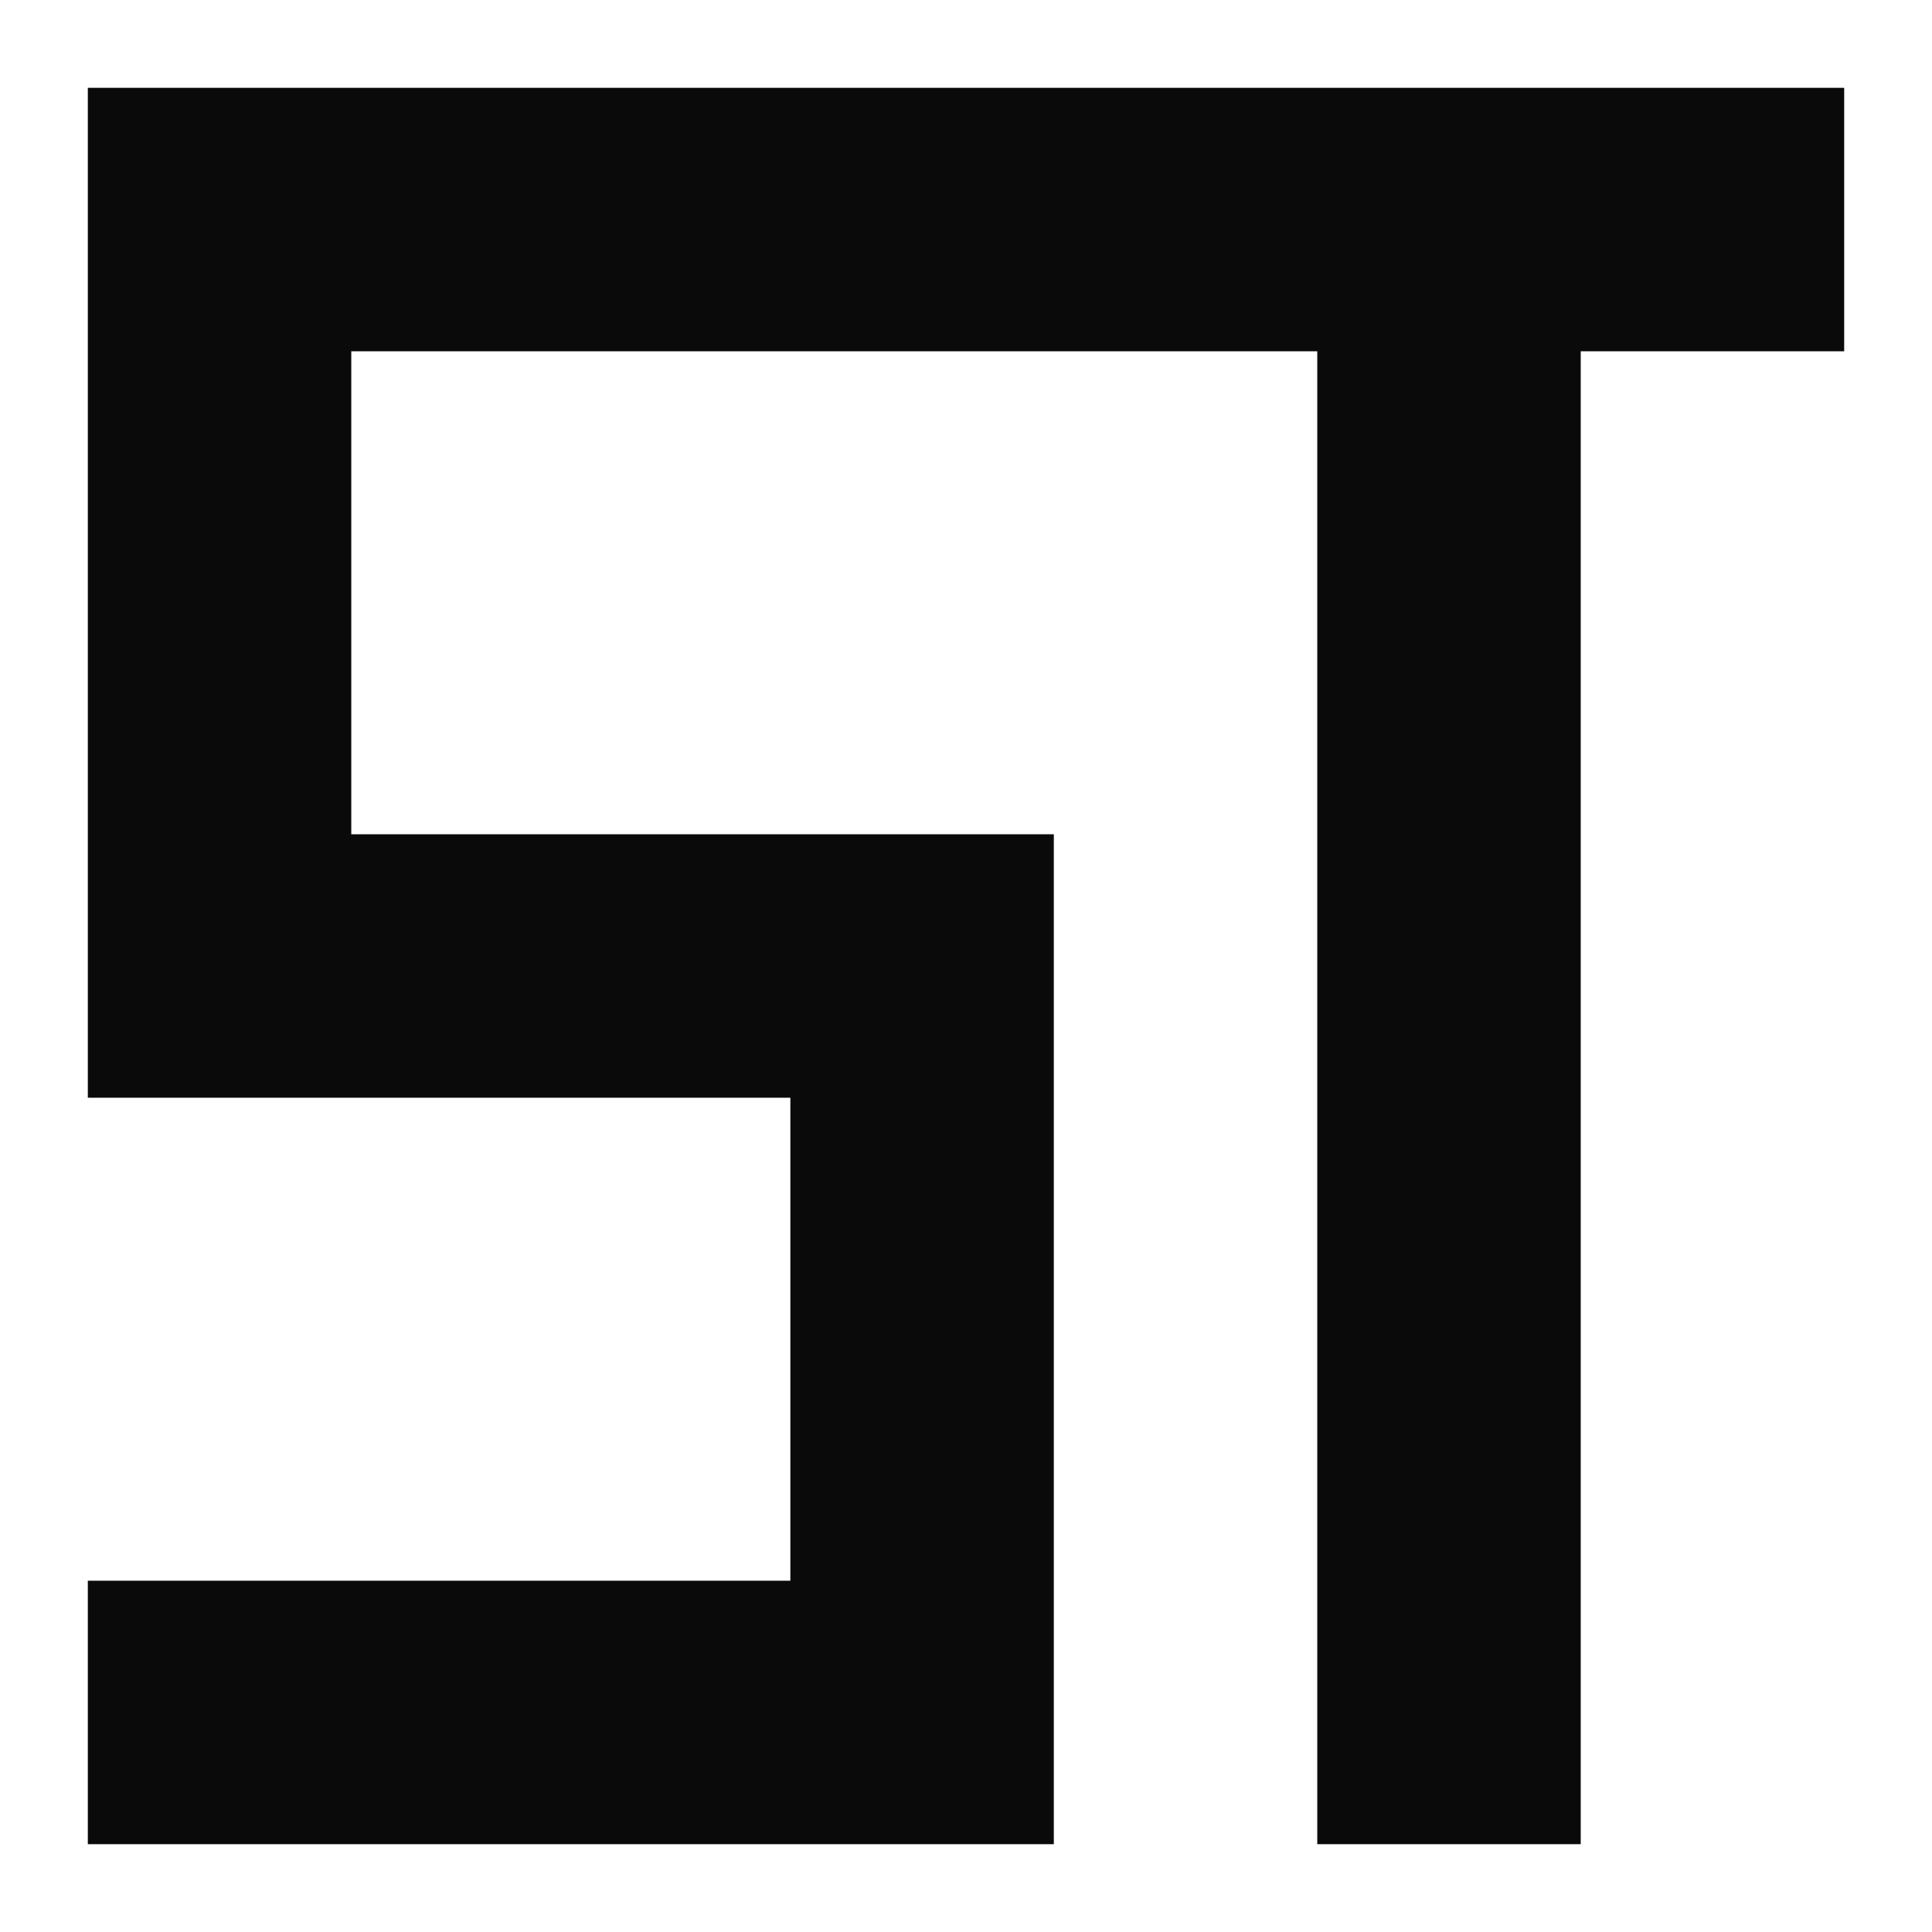
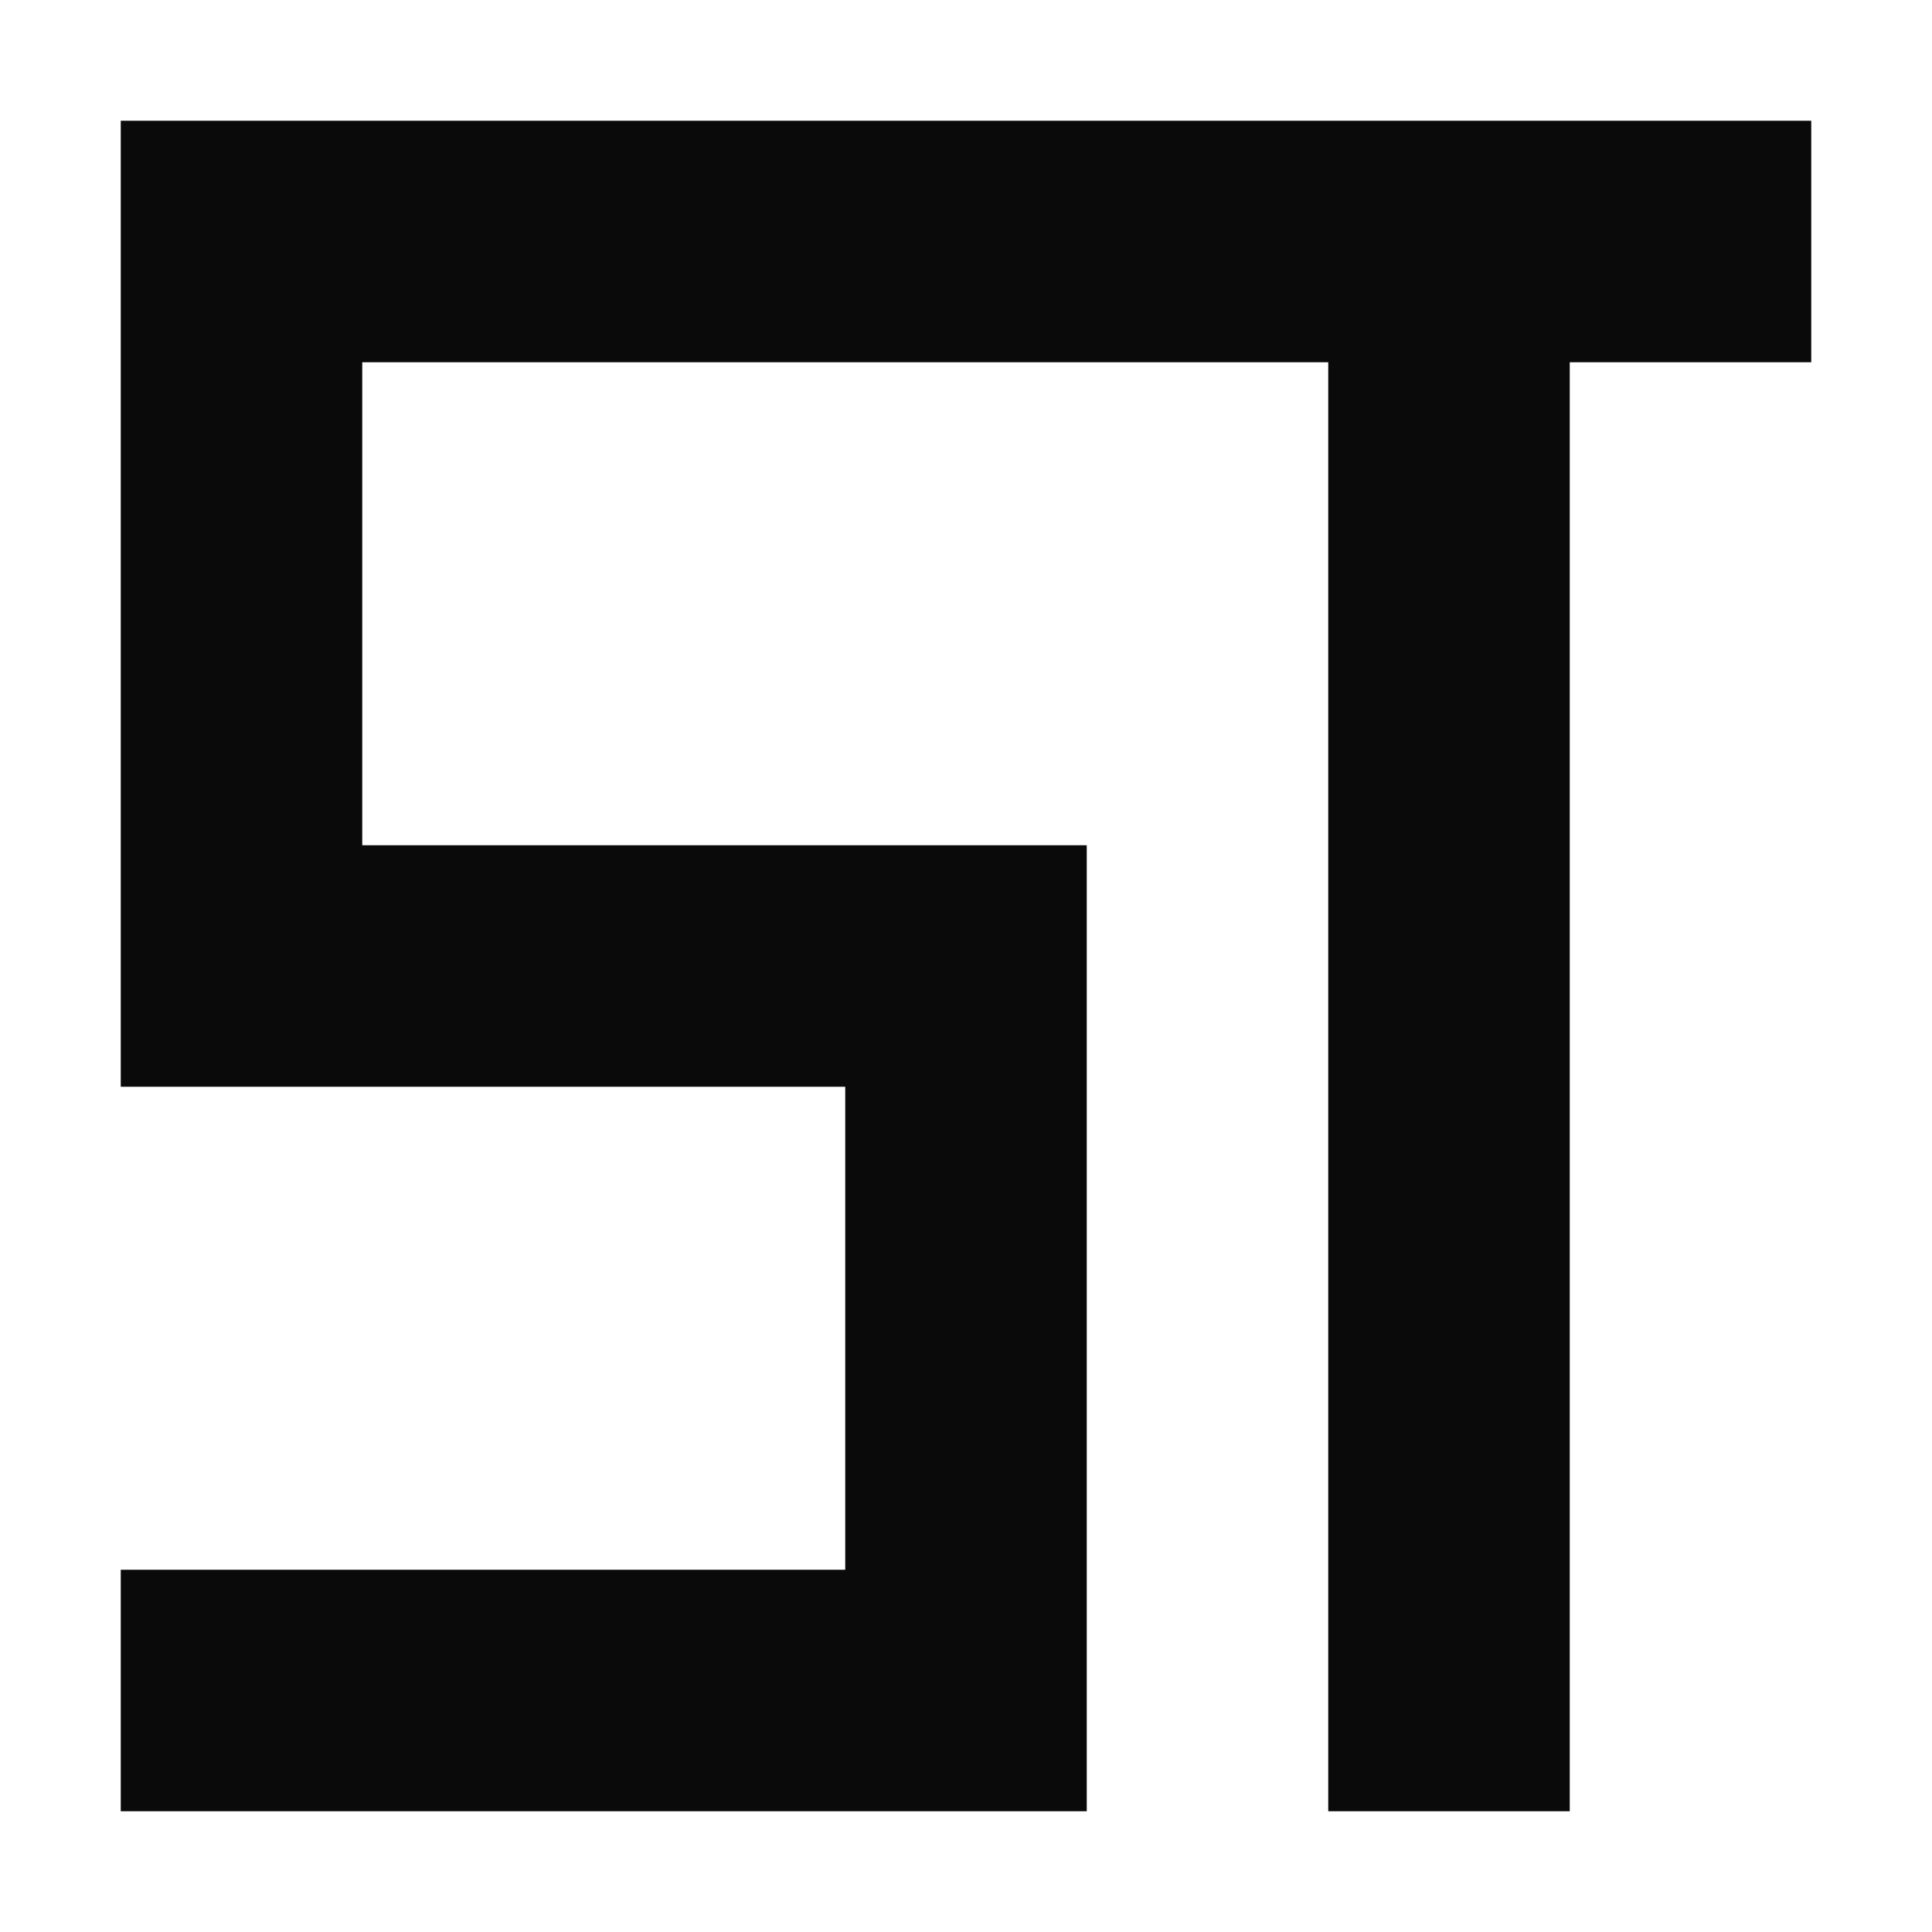
- <svg xmlns="http://www.w3.org/2000/svg" viewBox="10 10 44 44">
+ <svg xmlns="http://www.w3.org/2000/svg" width="64" height="64" viewBox="0 0 64 64">
  <style>
    @media (prefers-color-scheme: dark) {
      .background { fill: #0a0a0a; }
      .monogram { fill: #f5f5f5; }
    }
  </style>
  <rect class="background" width="64" height="64" fill="#ffffff" />
-   <path class="monogram" d="M12 12H52V18H46V52H40V18H18V29H34V52H12V46H28V35H12Z" fill="#0a0a0a" />
+   <path class="monogram" d="M4 4H60V12H52V60H44V12H12V28H36V60H4V52H28V36H4Z" fill="#0a0a0a" />
</svg>
